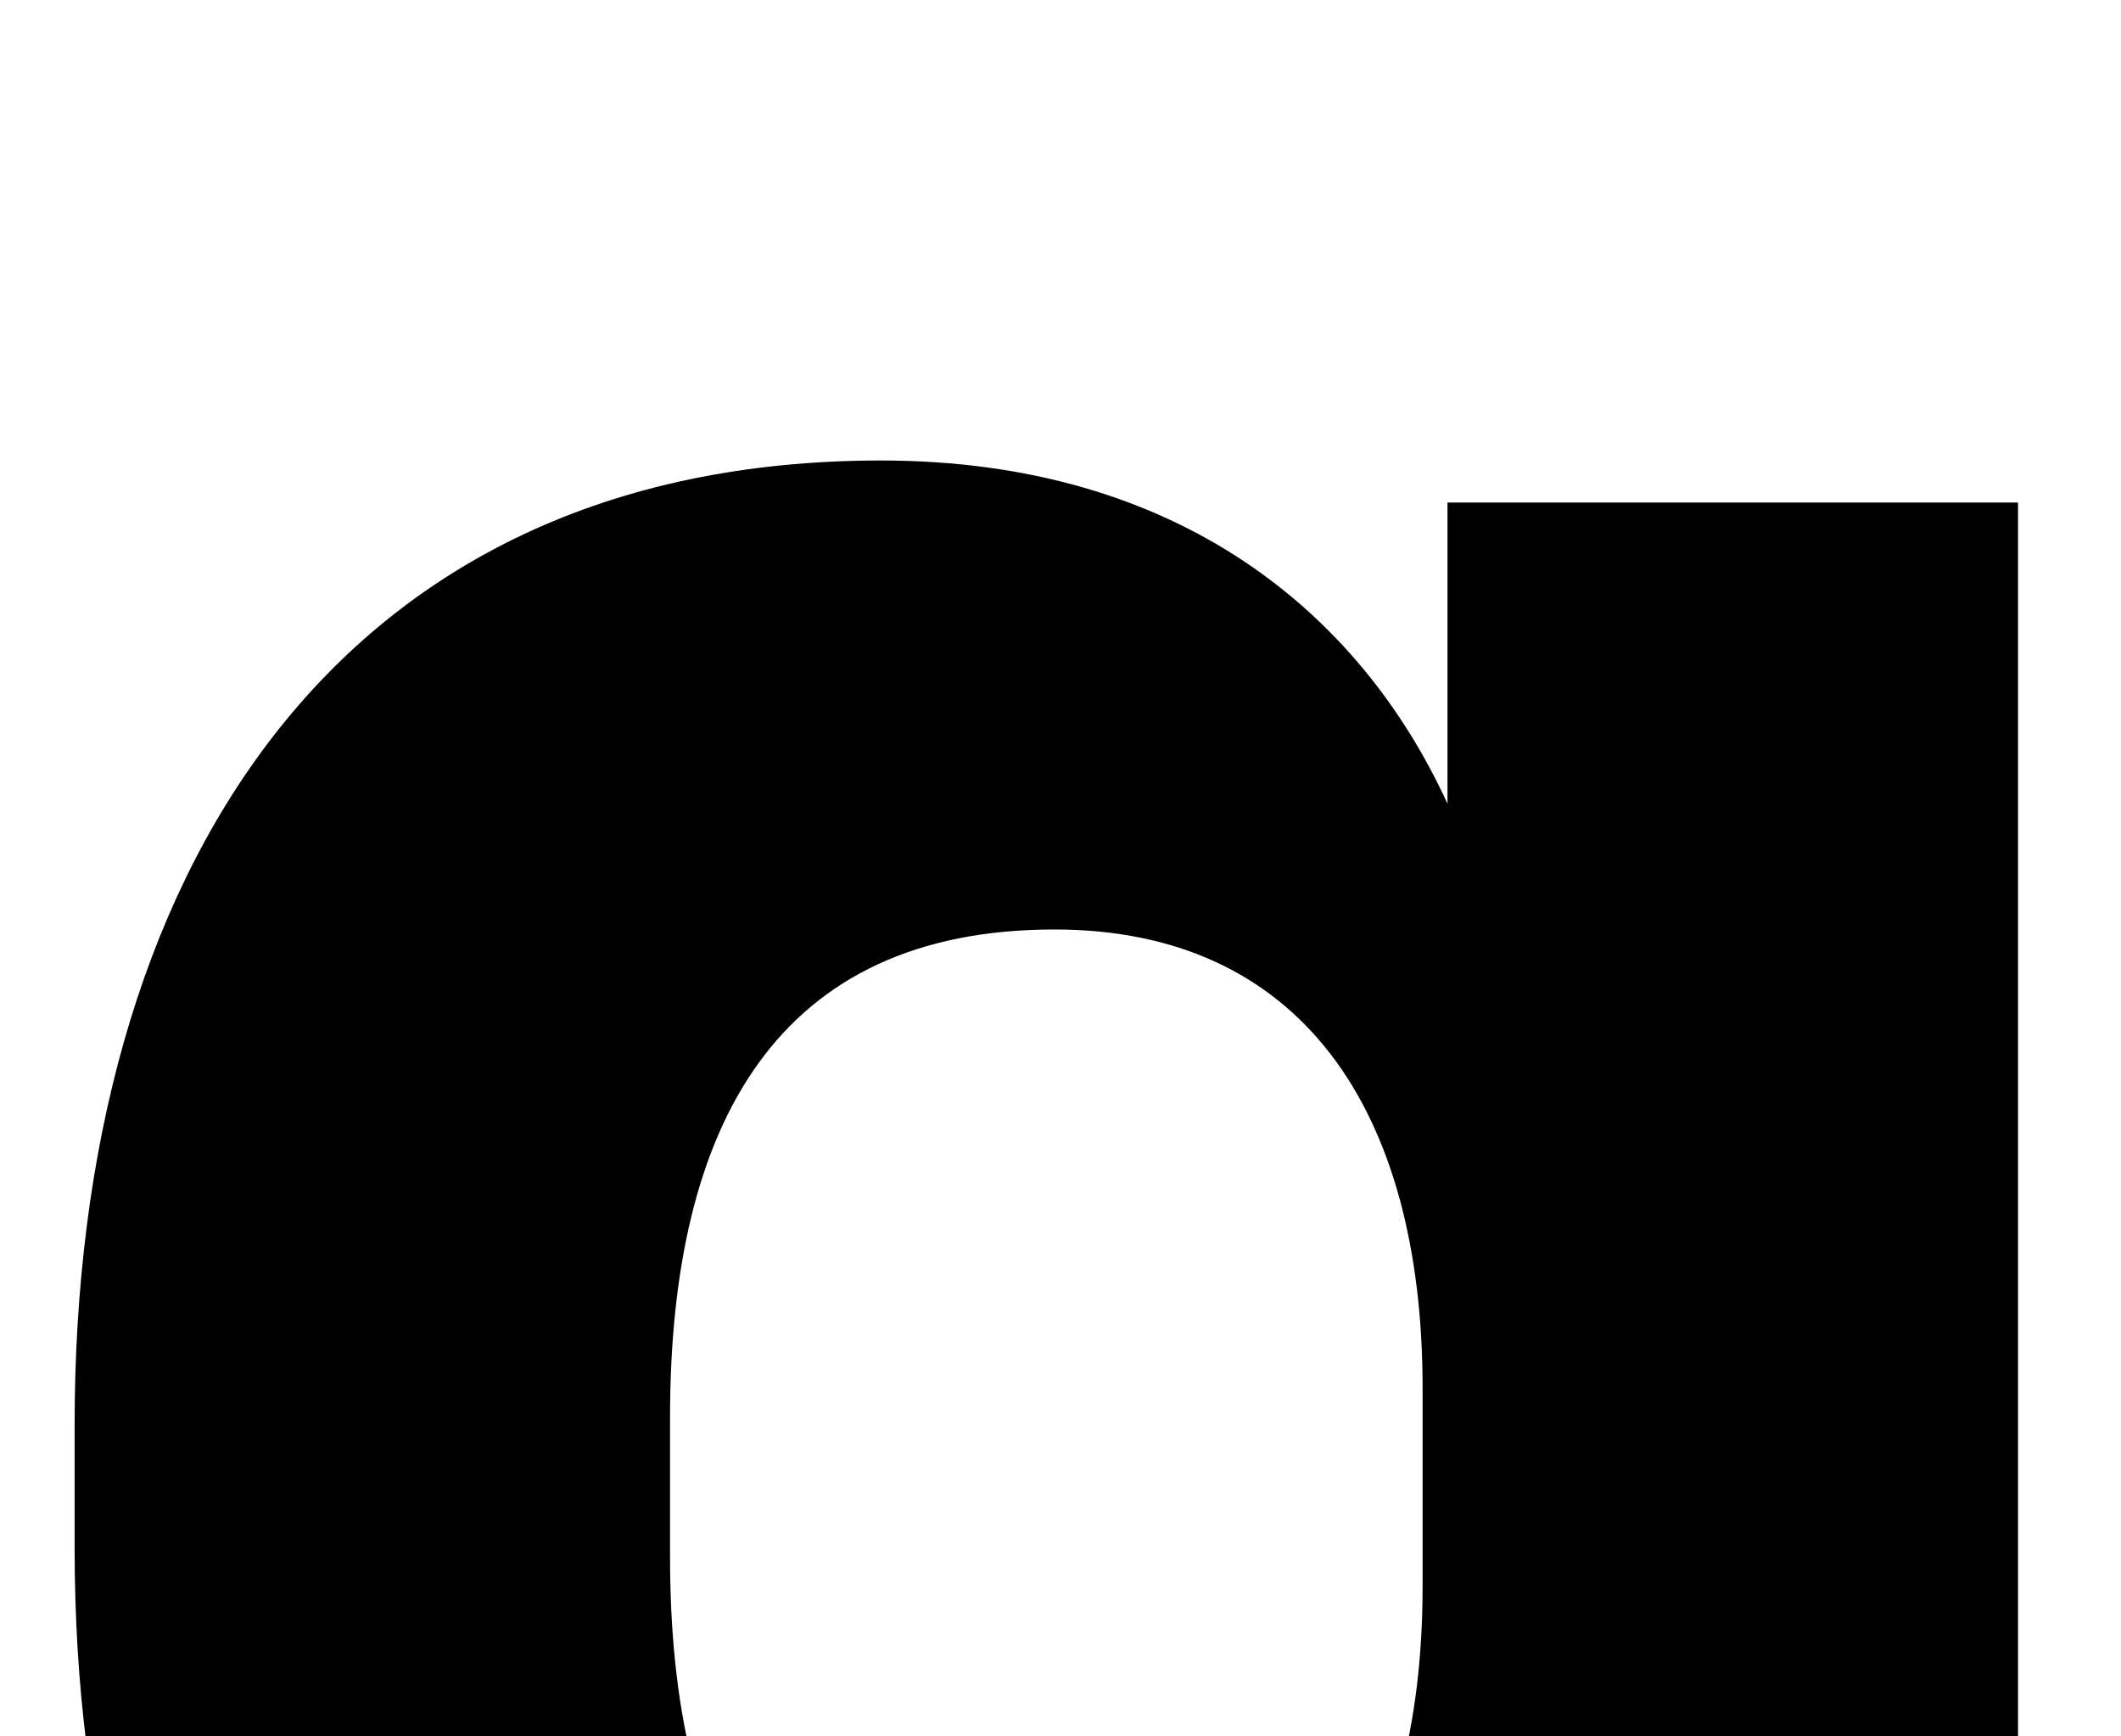
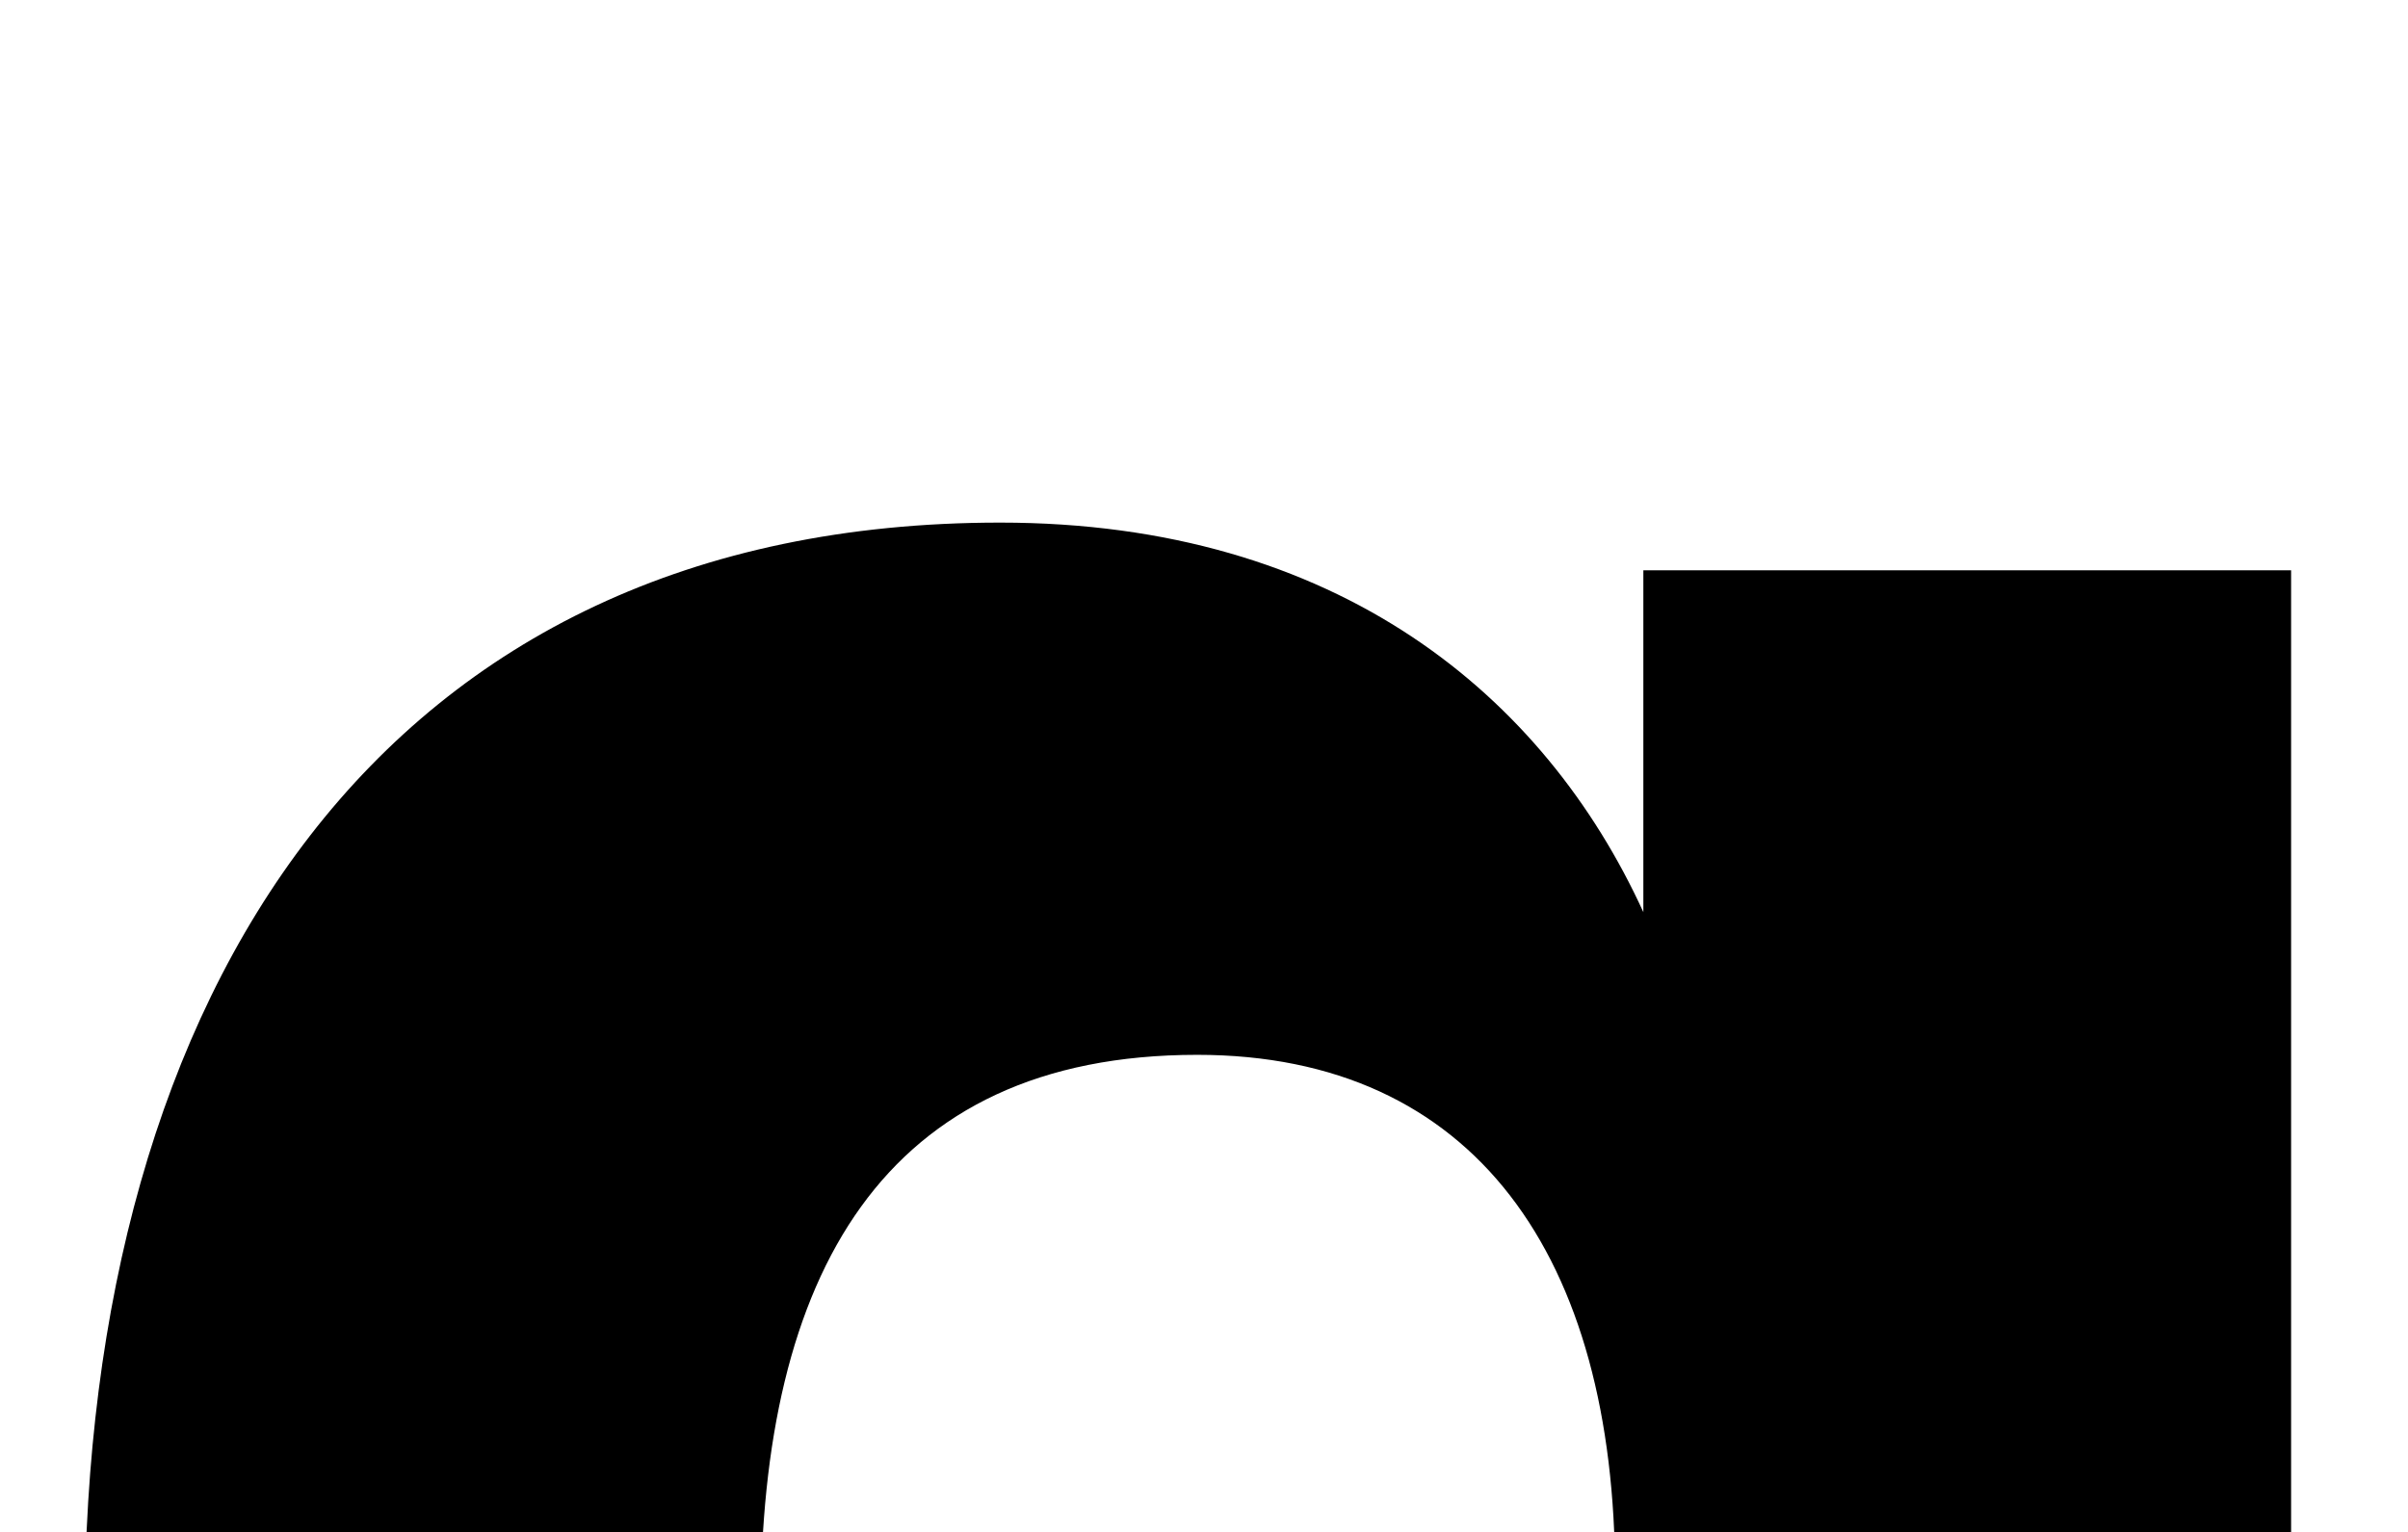
- <svg xmlns="http://www.w3.org/2000/svg" id="Layer_1" data-name="Layer 1" viewBox="178 130 110 90" style="display: inline">
+ <svg xmlns="http://www.w3.org/2000/svg" id="Layer_1" data-name="Layer 1" viewBox="178 130 110 70" style="display: inline">
  <path class="cls-1" d="M181.87,203.88c0-28.52,13.51-50,41.82-50,15.44,0,24.87,7.94,29.38,17.8V156.06h29.59V258.14H253.07V242.7c-4.29,9.87-13.94,17.59-29.38,17.59-28.31,0-41.82-21.45-41.82-50Zm30.88,6.87c0,15.22,5.57,25.3,19.94,25.3,12.66,0,19.09-9.22,19.09-23.8V202c0-14.58-6.43-23.8-19.09-23.8-14.37,0-19.94,10.08-19.94,25.3Z" />
</svg>
